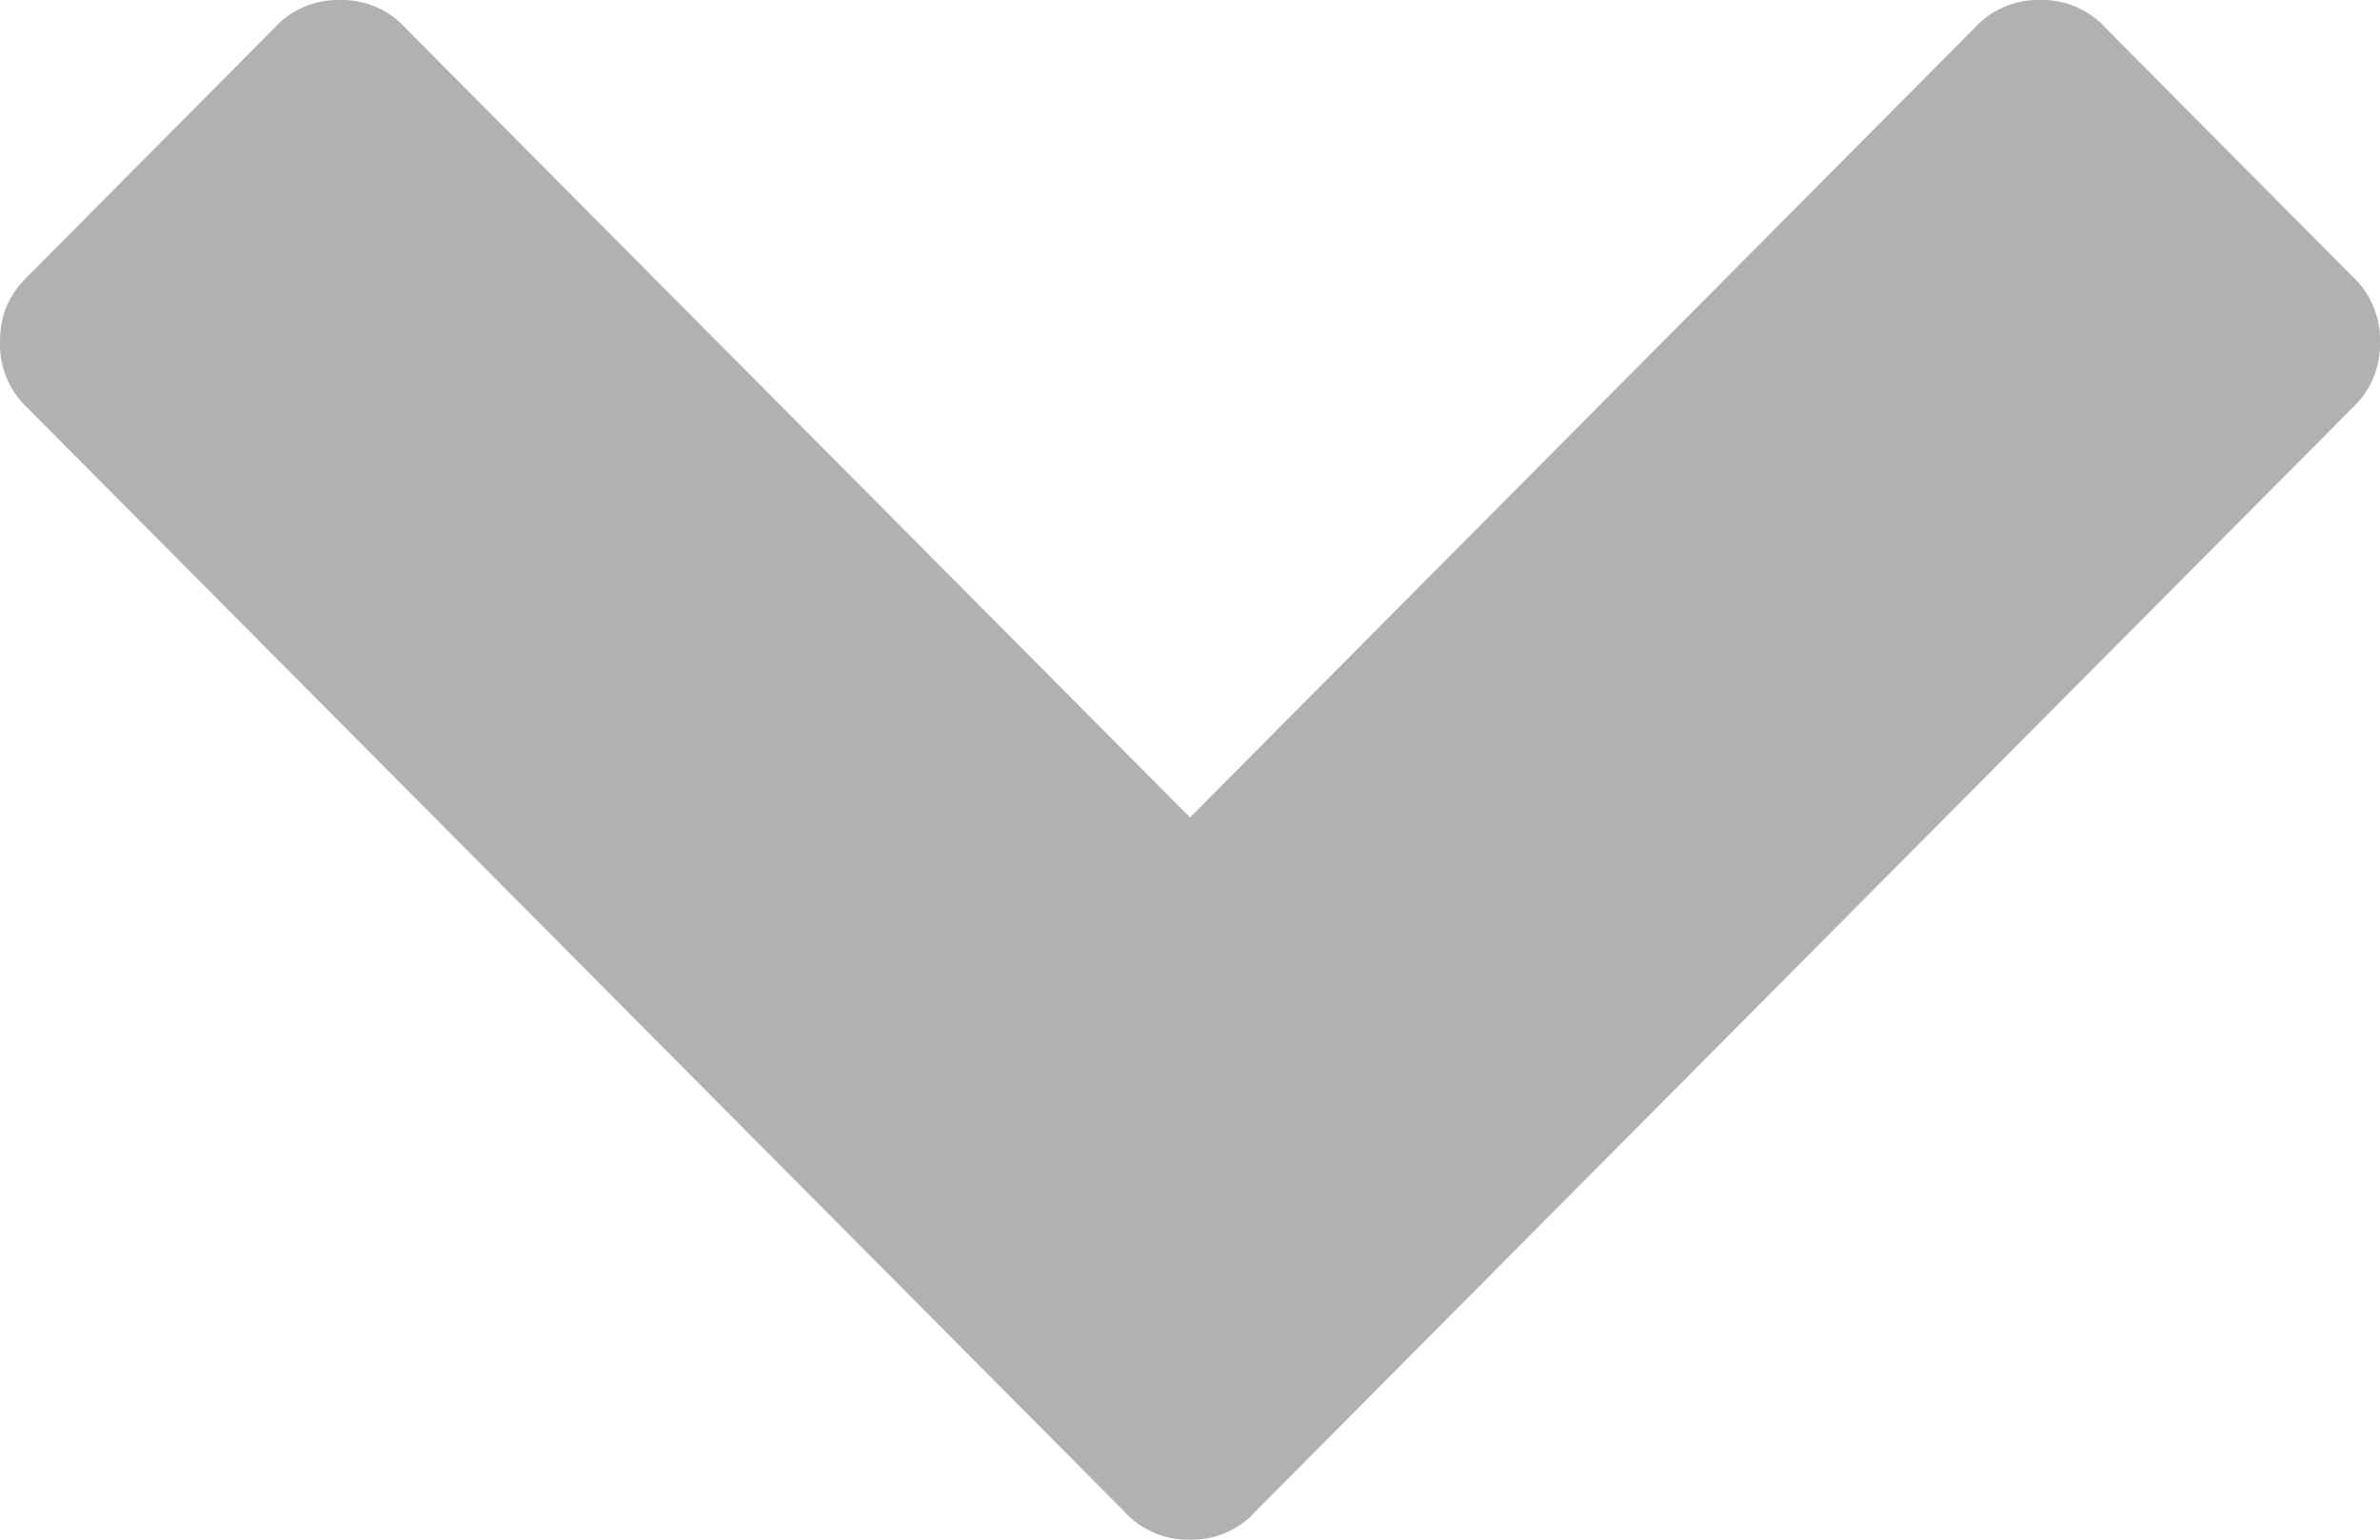
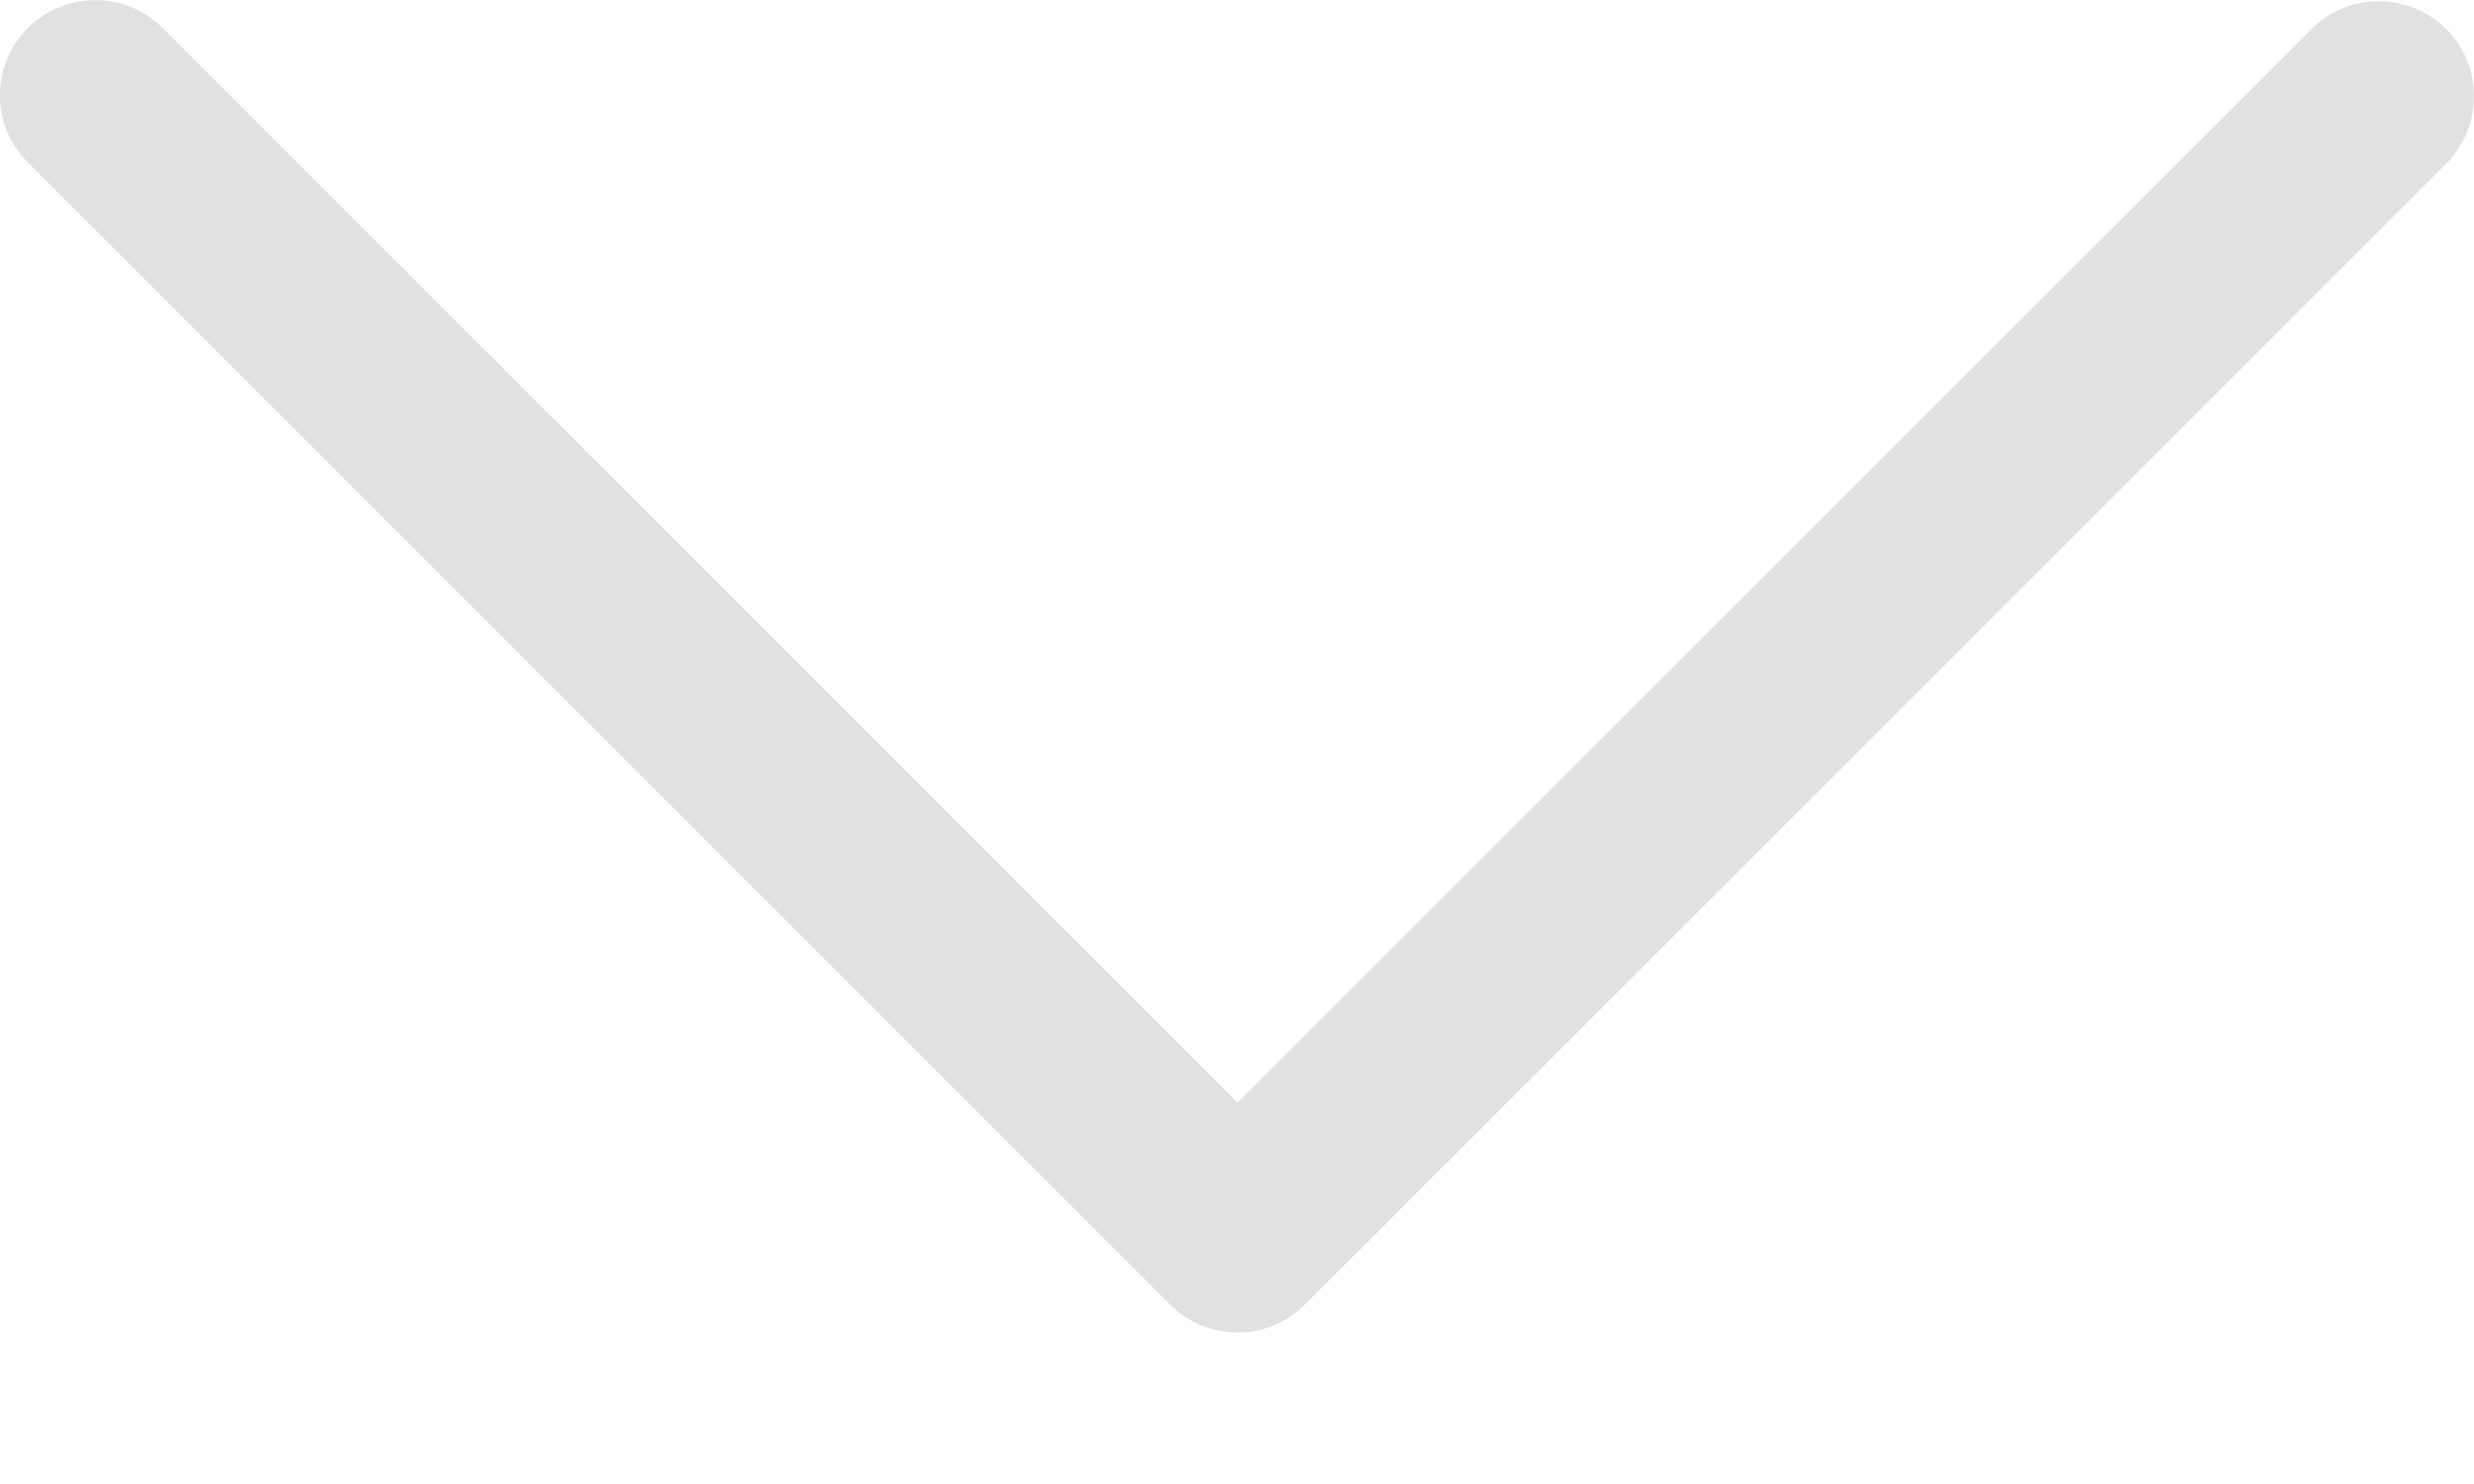
- <svg xmlns="http://www.w3.org/2000/svg" viewBox="0 0 17 11" width="17" height="11">
-   <path fill="#B1B1B1" d="M.202 1.97L1.956.204A.61.61 0 0 1 2.43 0a.61.61 0 0 1 .47.204L8.5 5.84 14.1.204A.61.61 0 0 1 14.57 0a.61.61 0 0 1 .474.204l1.754 1.766a.618.618 0 0 1 .202.473.62.62 0 0 1-.202.476l-7.826 7.875A.61.61 0 0 1 8.5 11a.61.61 0 0 1-.472-.204L.202 2.92A.618.618 0 0 1 0 2.444c0-.203.067-.34.202-.475z" />
+ <svg xmlns="http://www.w3.org/2000/svg" width="10" height="6" viewBox="0 0 10 6" fill="none">
+   <path d="M5.002 4.458L0.657 0.113C0.507 -0.037 0.263 -0.037 0.113 0.113C-0.038 0.263 -0.038 0.507 0.113 0.657L4.73 5.275C4.881 5.425 5.124 5.425 5.274 5.275L9.892 0.657C10.04 0.504 10.035 0.26 9.883 0.113C9.733 -0.031 9.497 -0.031 9.348 0.113L5.002 4.458Z" fill="#E1E1E1" />
</svg>
